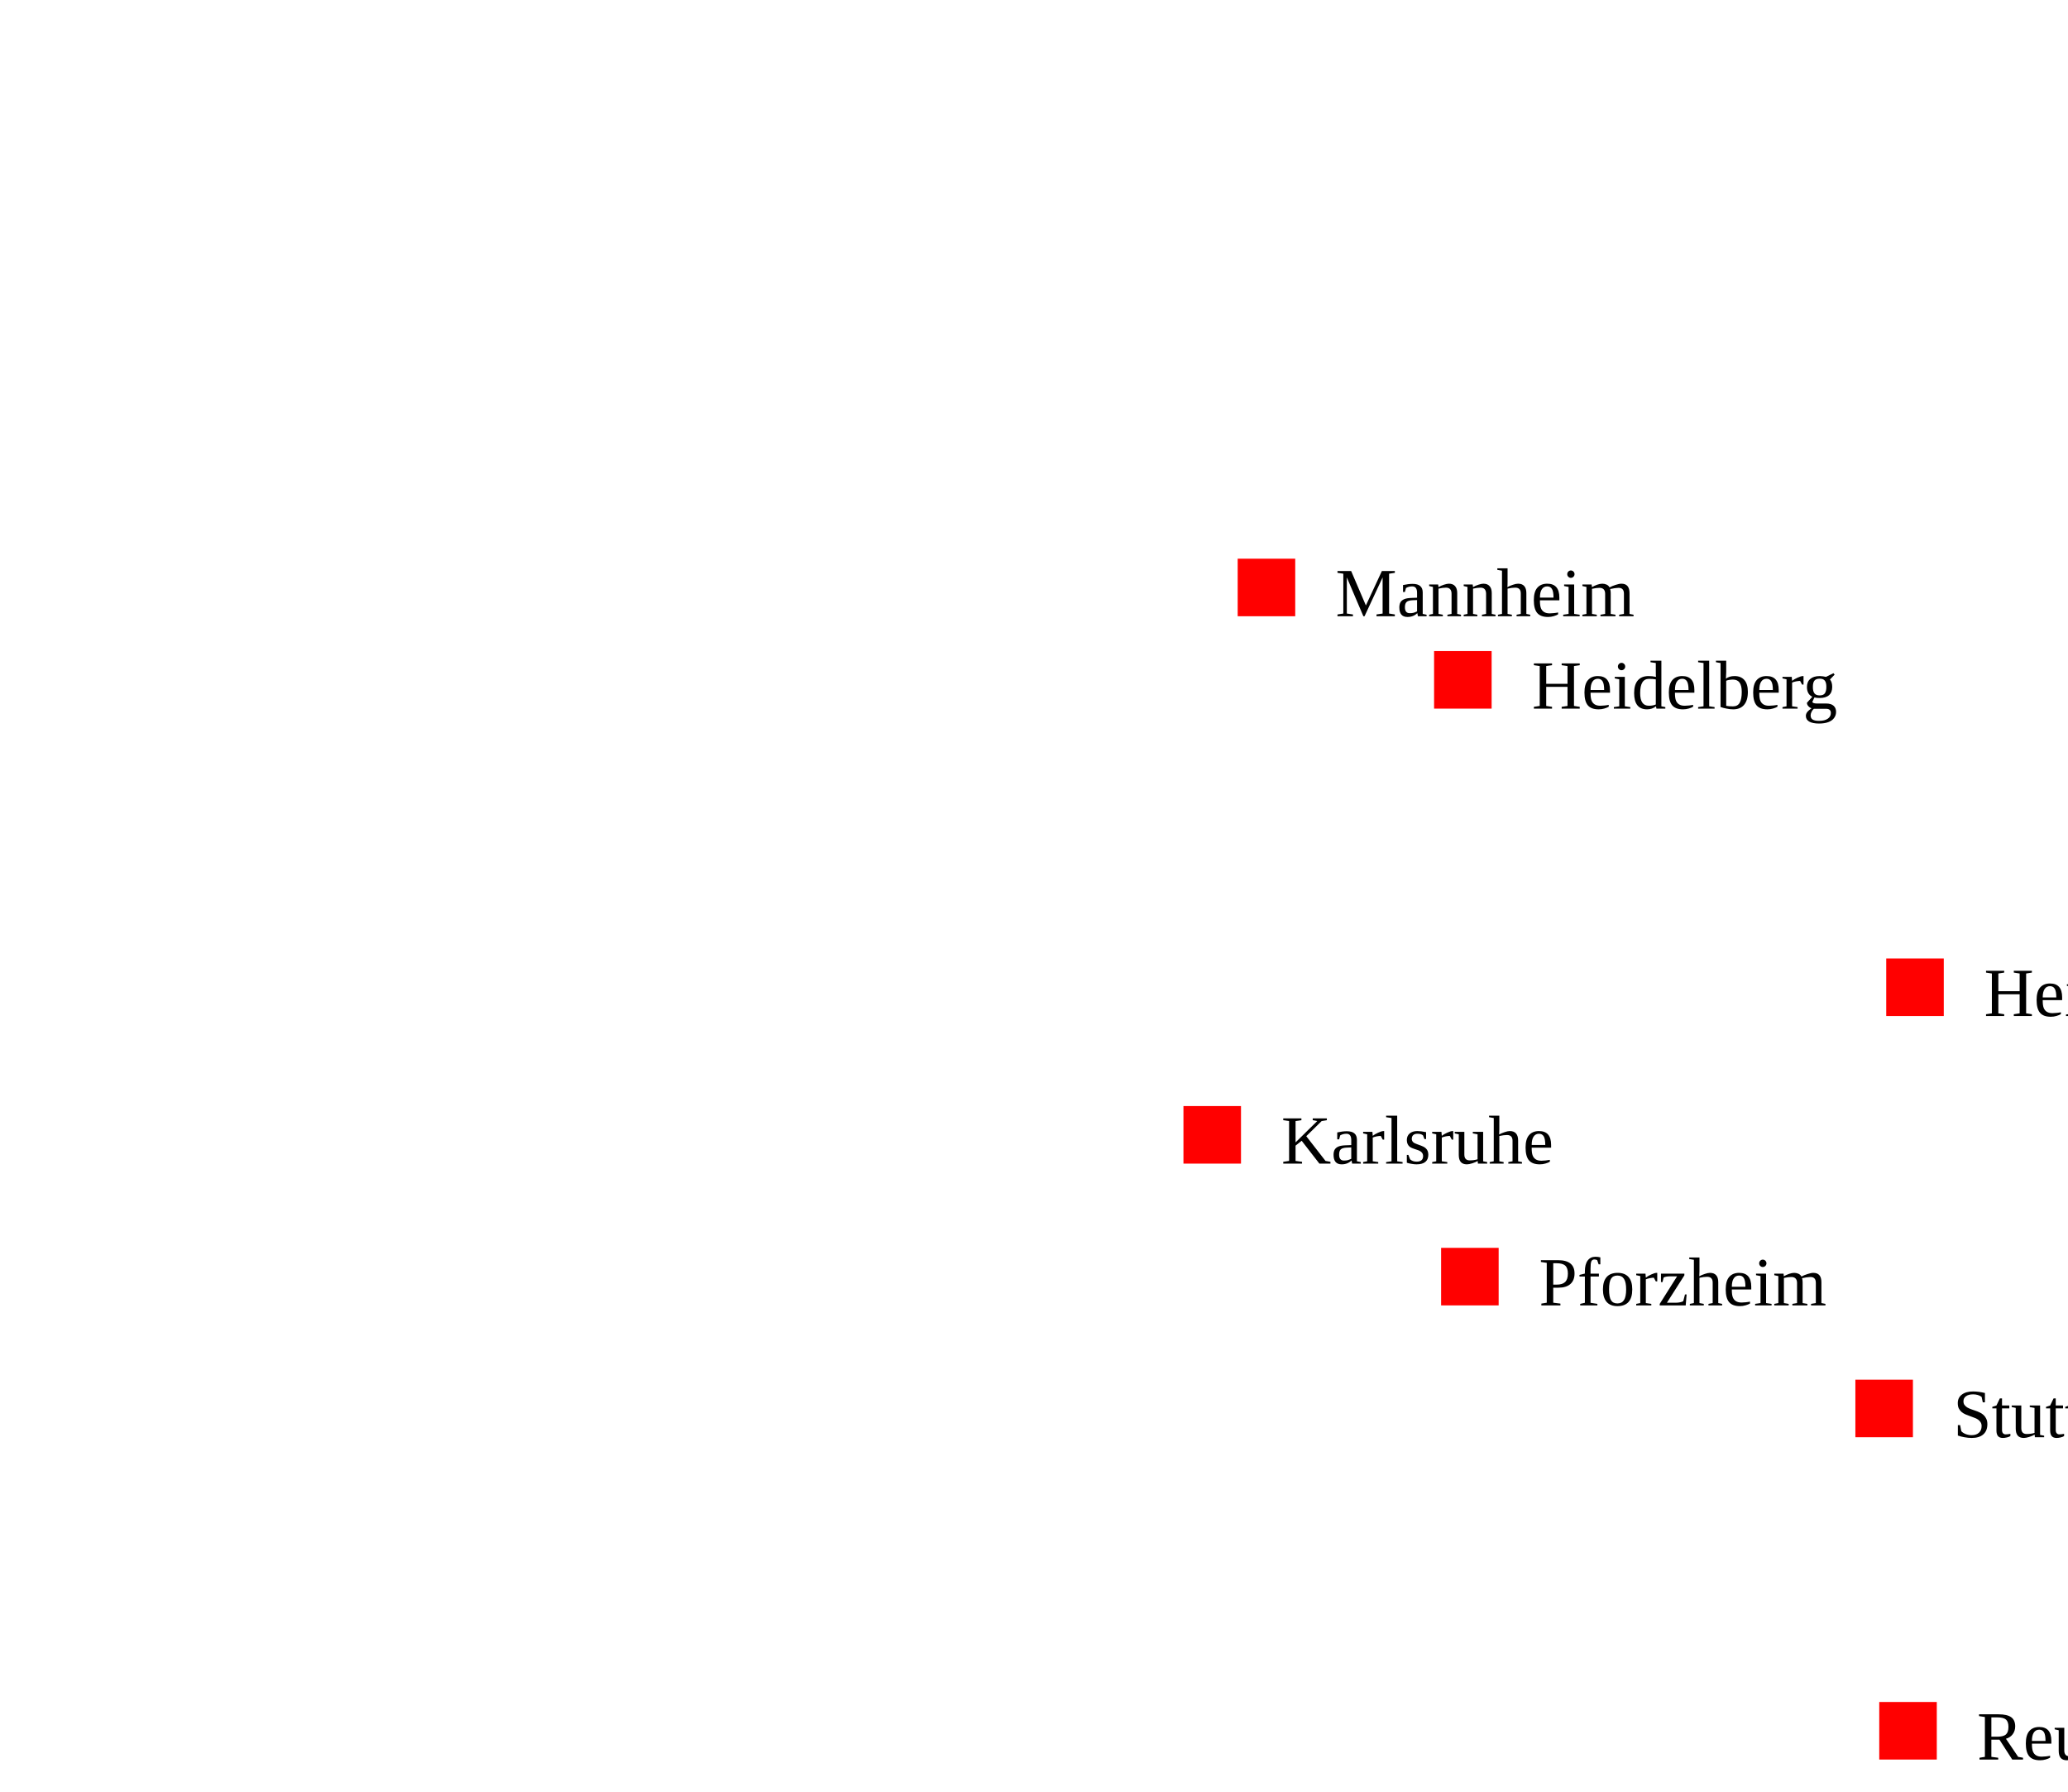
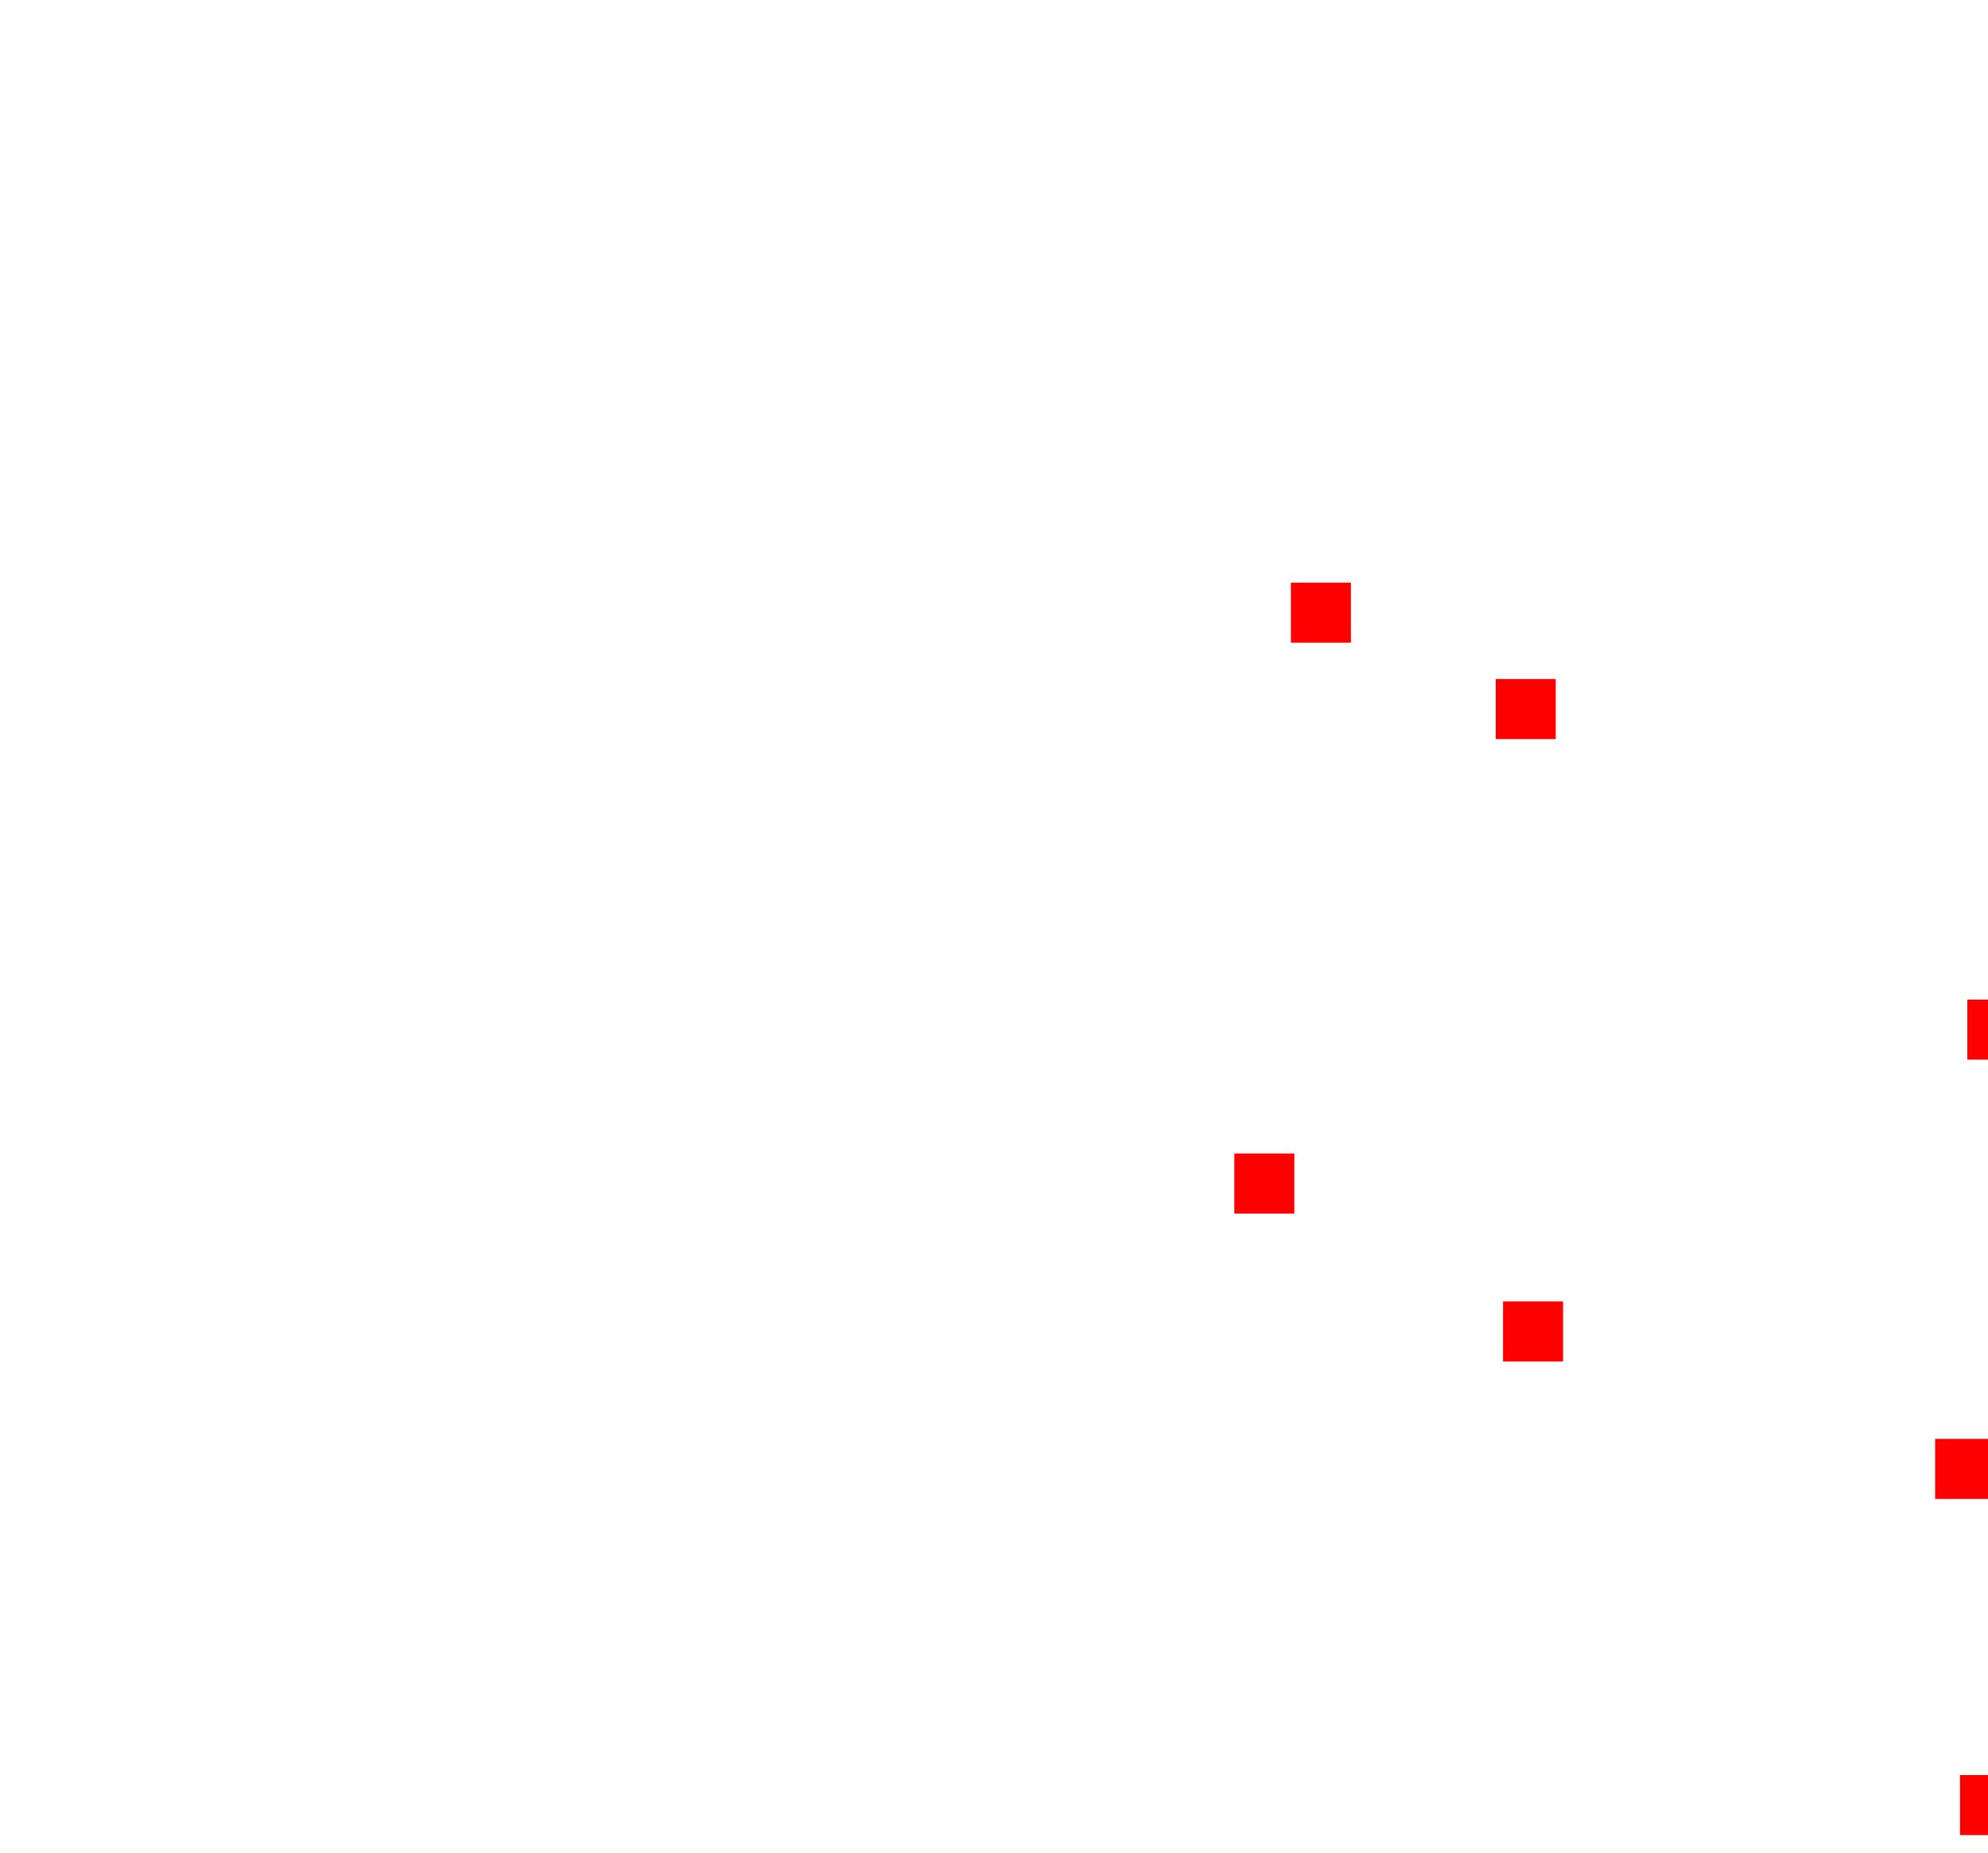
<svg xmlns="http://www.w3.org/2000/svg" xmlns:xlink="http://www.w3.org/1999/xlink" style="position:absolute;">
  <defs>
    <rect id="city" fill="red" x="-5" y="-5" width="10" height="10" />
-     <rect id="town" fill="red" x="-4" y="-4" width="8" height="8" />
-     <rect id="village" fill="red" x="-3" y="-3" width="6" height="6" />
-     <rect id="hamlet" fill="red" x="-2" y="-2" width="4" height="4" />
-     <rect id="suburb" fill="orange" x="-1" y="-1" width="2" height="2" />
  </defs>
-   <g transform="translate(332.798 171.542)">
-     <text id="name" x="12" y="5" pointer-events="none">Heilbronn</text>
-     <use xlink:href="#city" />
-   </g>
-   <g transform="translate(331.585 300.733)">
-     <text id="name" x="12" y="5" pointer-events="none">Reutlingen</text>
-     <use xlink:href="#city" />
-   </g>
-   <g transform="translate(255.443 221.823)">
-     <text id="name" x="12" y="5" pointer-events="none">Pforzheim</text>
-     <use xlink:href="#city" />
-   </g>
-   <g transform="translate(254.222 118.128)">
-     <text id="name" x="12" y="5" pointer-events="none">Heidelberg</text>
-     <use xlink:href="#city" />
-   </g>
-   <g transform="translate(220.090 102.077)">
-     <text id="name" x="12" y="5" pointer-events="none">Mannheim</text>
-     <use xlink:href="#city" />
-   </g>
-   <g transform="translate(127.410 400.782)">
-     <text id="name" x="12" y="5" pointer-events="none">Freiburg im Breisgau</text>
-     <use xlink:href="#city" />
-   </g>
-   <g transform="translate(210.665 197.186)">
-     <text id="name" x="12" y="5" pointer-events="none">Karlsruhe</text>
-     <use xlink:href="#city" />
-   </g>
-   <g transform="translate(327.436 244.730)">
-     <text id="name" x="12" y="5" pointer-events="none">Stuttgart</text>
-     <use xlink:href="#city" />
-   </g>
-   <g transform="translate(448.657 320.338)">
-     <text id="name" x="12" y="5" pointer-events="none">Ulm</text>
-     <use xlink:href="#city" />
+   <g id="cities">
+     <g transform="translate(332.798 171.542)" name="Heilbronn">
+       <use xlink:href="#city" />
+     </g>
+     <g transform="translate(331.585 300.733)" name="Reutlingen">
+       <use xlink:href="#city" />
+     </g>
+     <g transform="translate(255.443 221.823)" name="Pforzheim">
+       <use xlink:href="#city" />
+     </g>
+     <g transform="translate(254.222 118.128)" name="Heidelberg">
+       <use xlink:href="#city" />
+     </g>
+     <g transform="translate(220.090 102.077)" name="Mannheim">
+       <use xlink:href="#city" />
+     </g>
+     <g transform="translate(127.410 400.782)" name="Freiburg im Breisgau">
+       <use xlink:href="#city" />
+     </g>
+     <g transform="translate(210.665 197.186)" name="Karlsruhe">
+       <use xlink:href="#city" />
+     </g>
+     <g transform="translate(327.436 244.730)" name="Stuttgart">
+       <use xlink:href="#city" />
+     </g>
+     <g transform="translate(448.657 320.338)" name="Ulm">
+       <use xlink:href="#city" />
+     </g>
  </g>
</svg>
